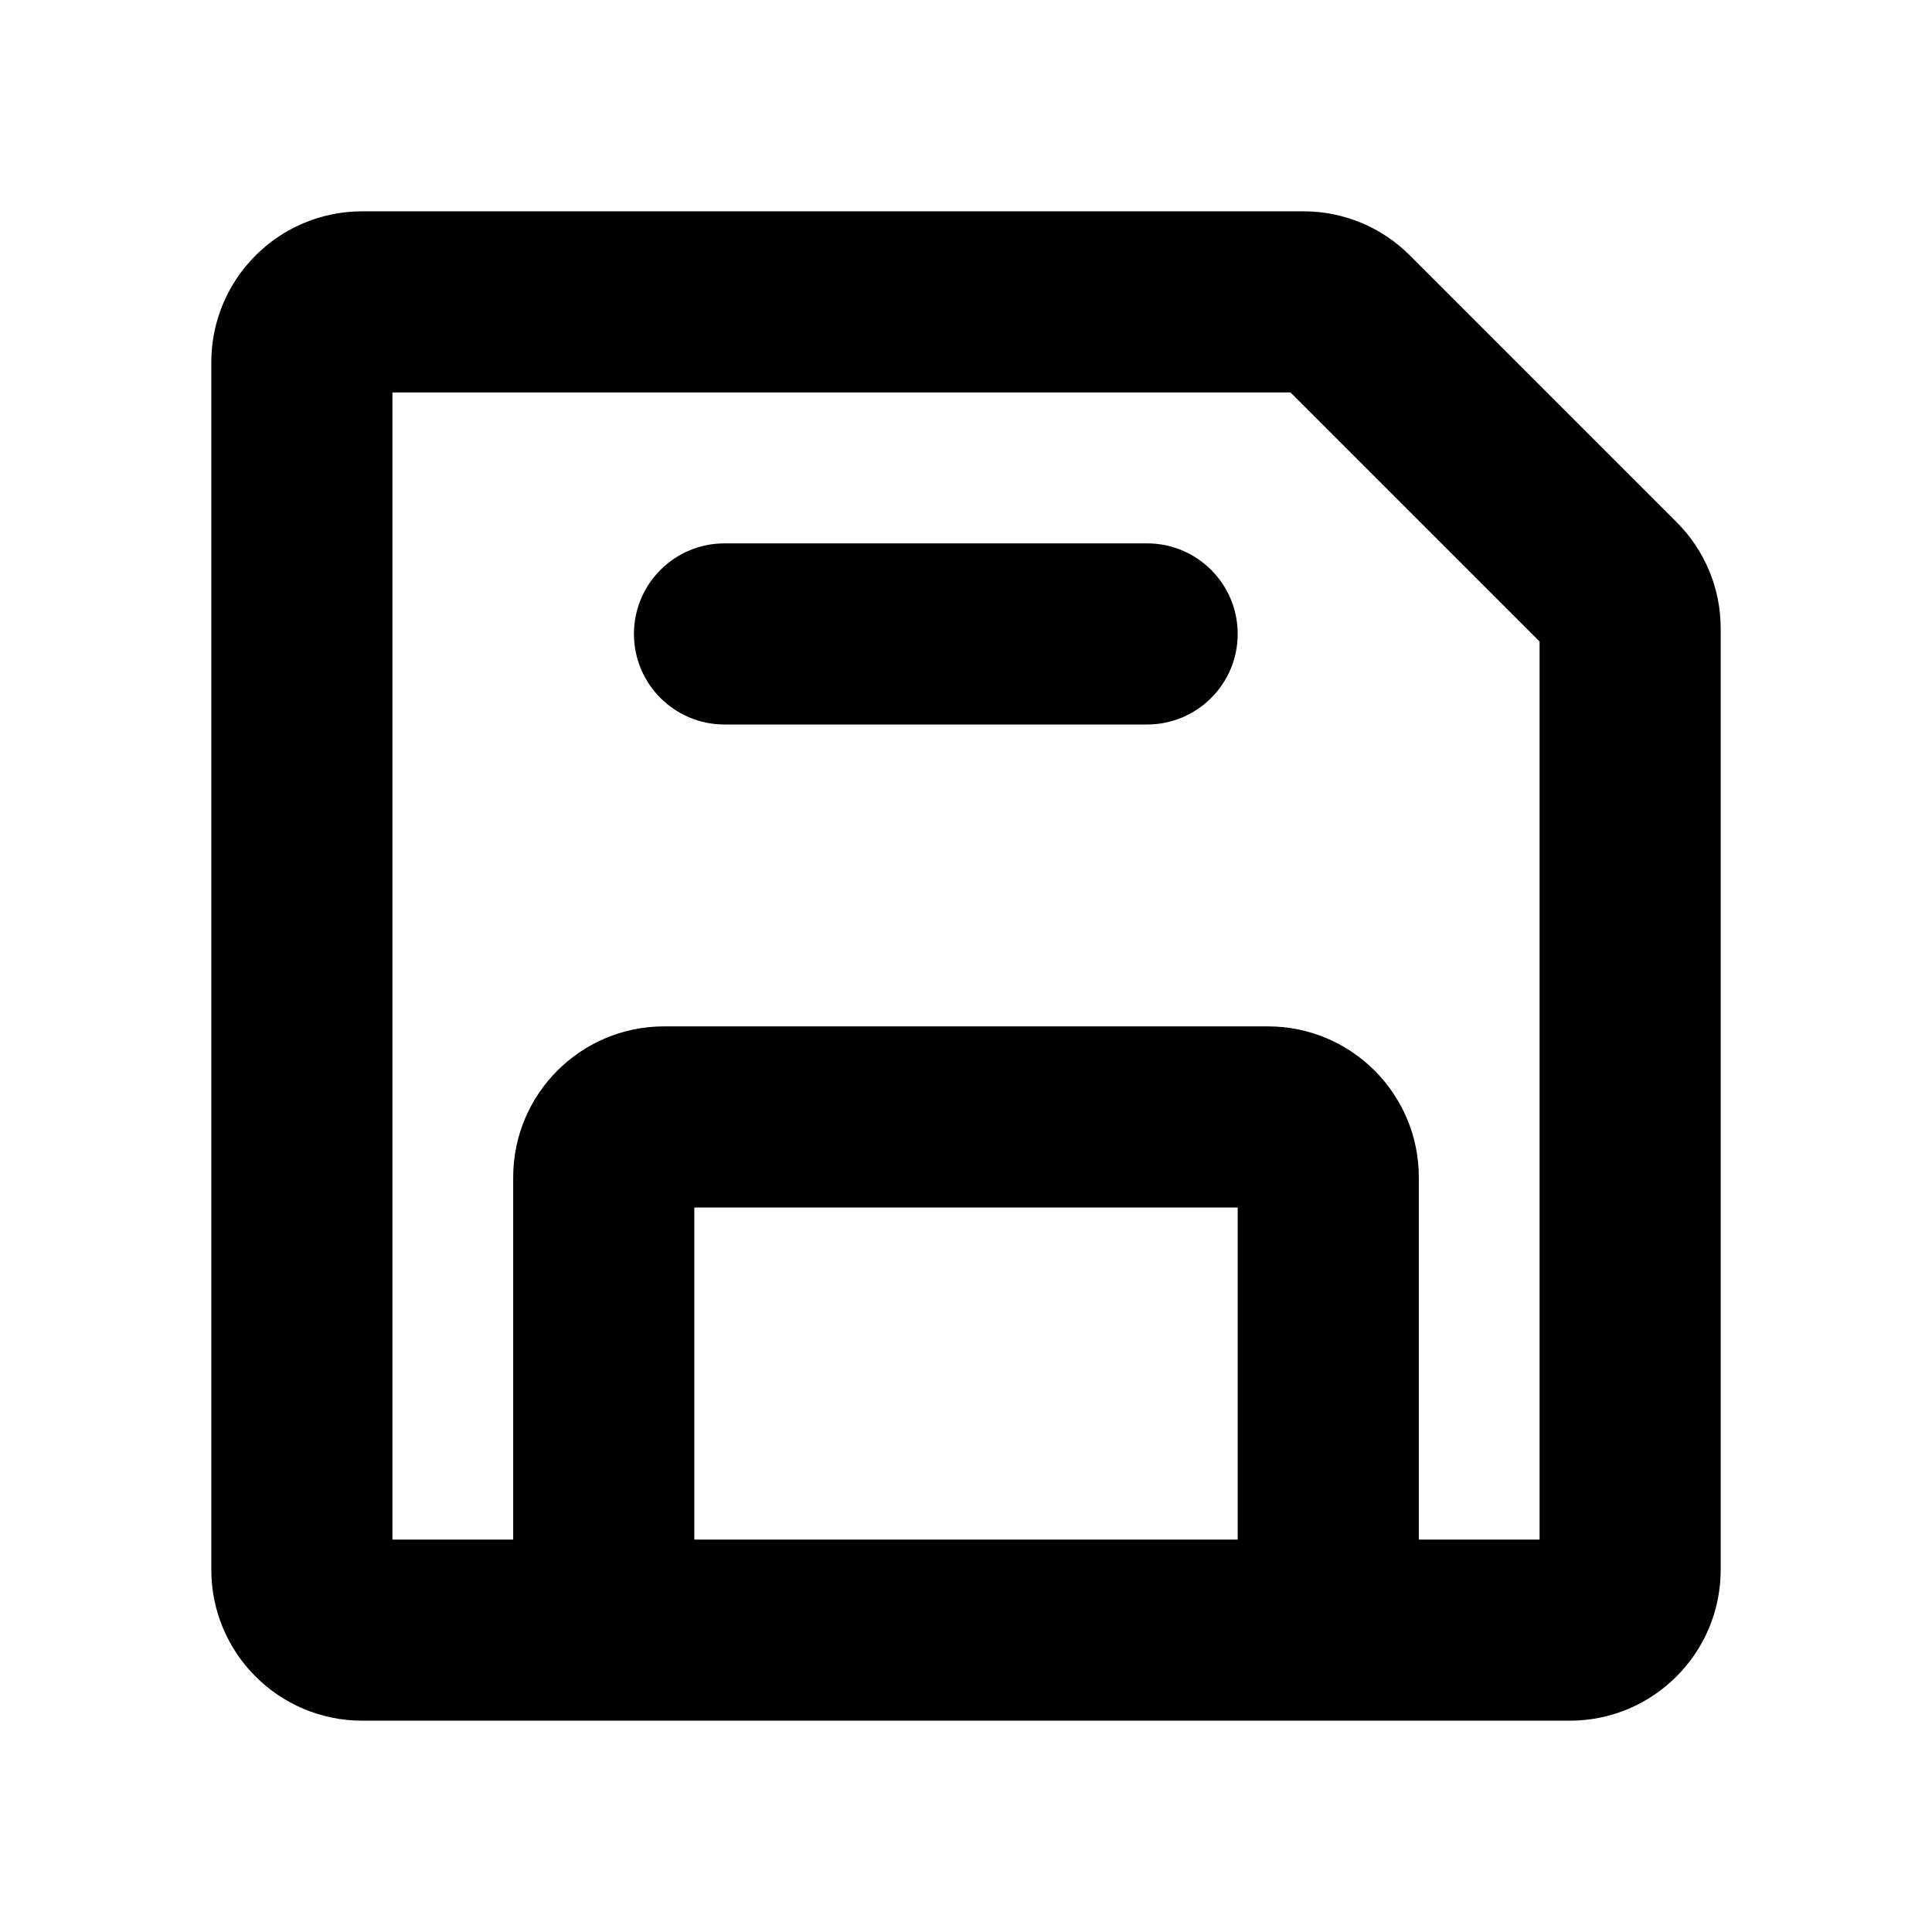
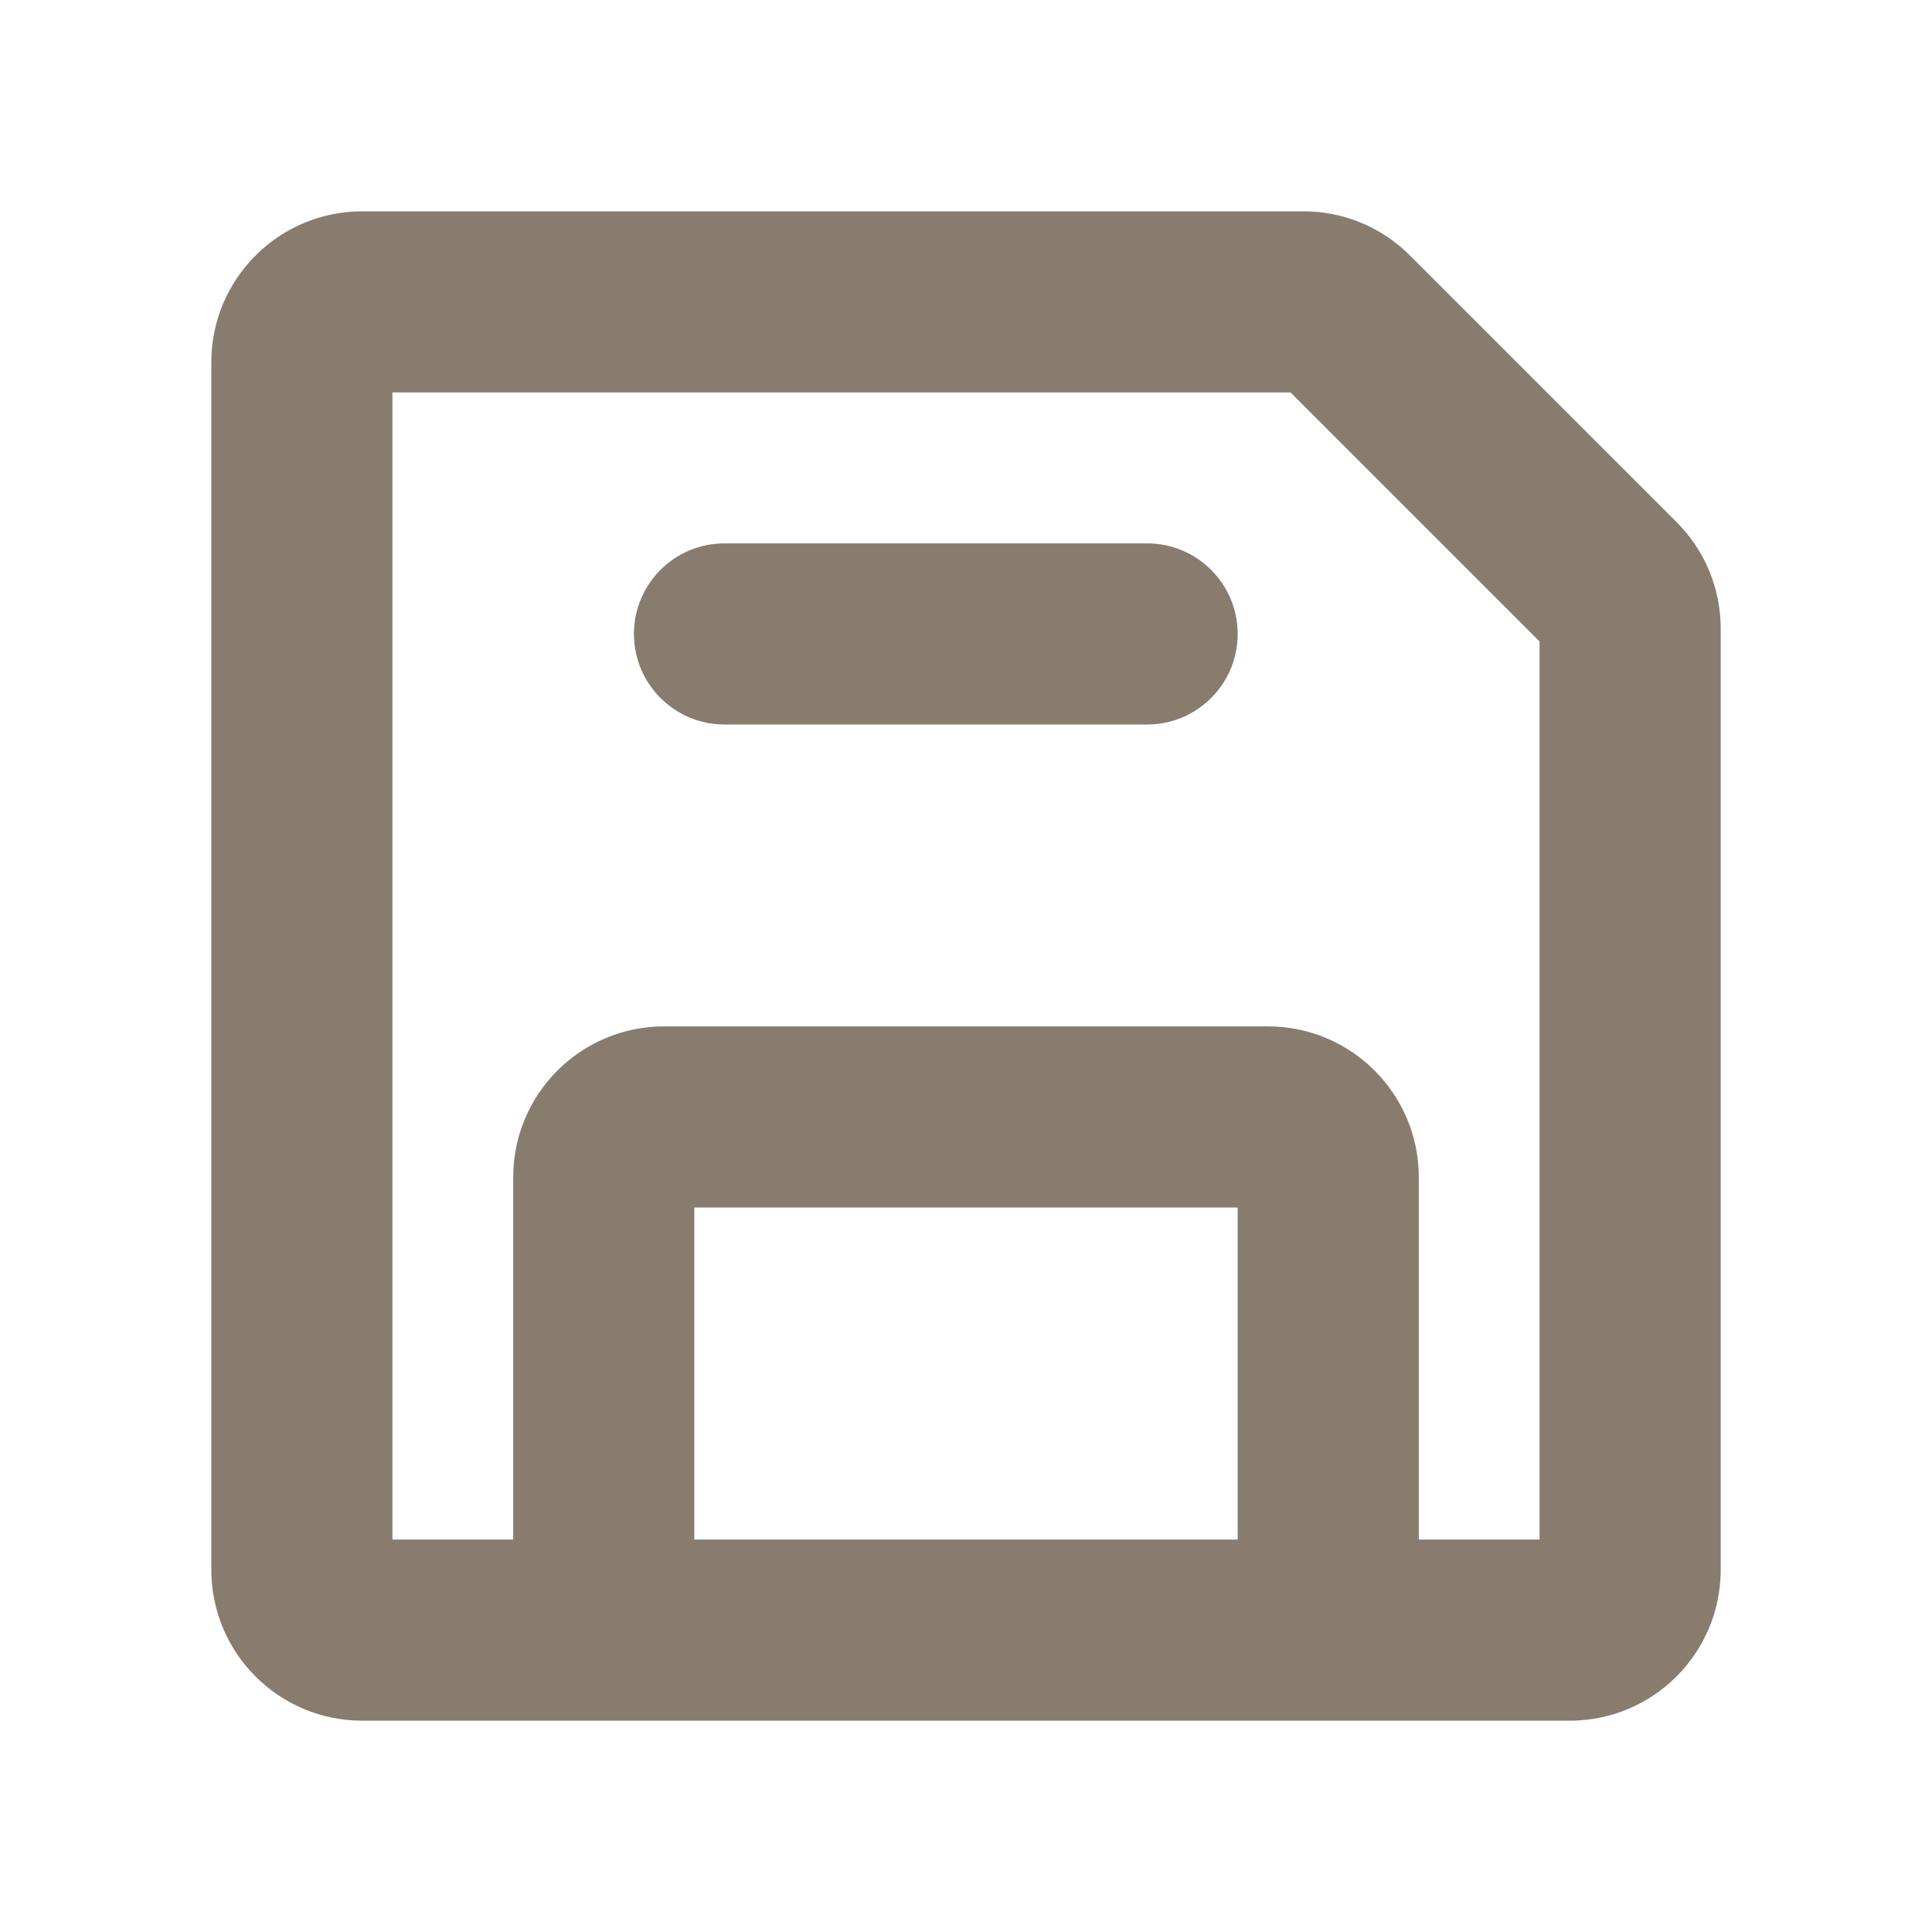
- <svg xmlns="http://www.w3.org/2000/svg" width="32" height="32" fill="#000000" viewBox="0 0 256 256">
+ <svg xmlns="http://www.w3.org/2000/svg" width="32" height="32" fill="#887C6E" viewBox="0 0 256 256">
  <path d="M222.14,69.17,186.83,33.86A19.86,19.86,0,0,0,172.69,28H48A20,20,0,0,0,28,48V208a20,20,0,0,0,20,20H208a20,20,0,0,0,20-20V83.31A19.86,19.86,0,0,0,222.14,69.17ZM164,204H92V160h72Zm40,0H188V156a20,20,0,0,0-20-20H88a20,20,0,0,0-20,20v48H52V52H171l33,33ZM164,84a12,12,0,0,1-12,12H96a12,12,0,0,1,0-24h56A12,12,0,0,1,164,84Z" />
</svg>
